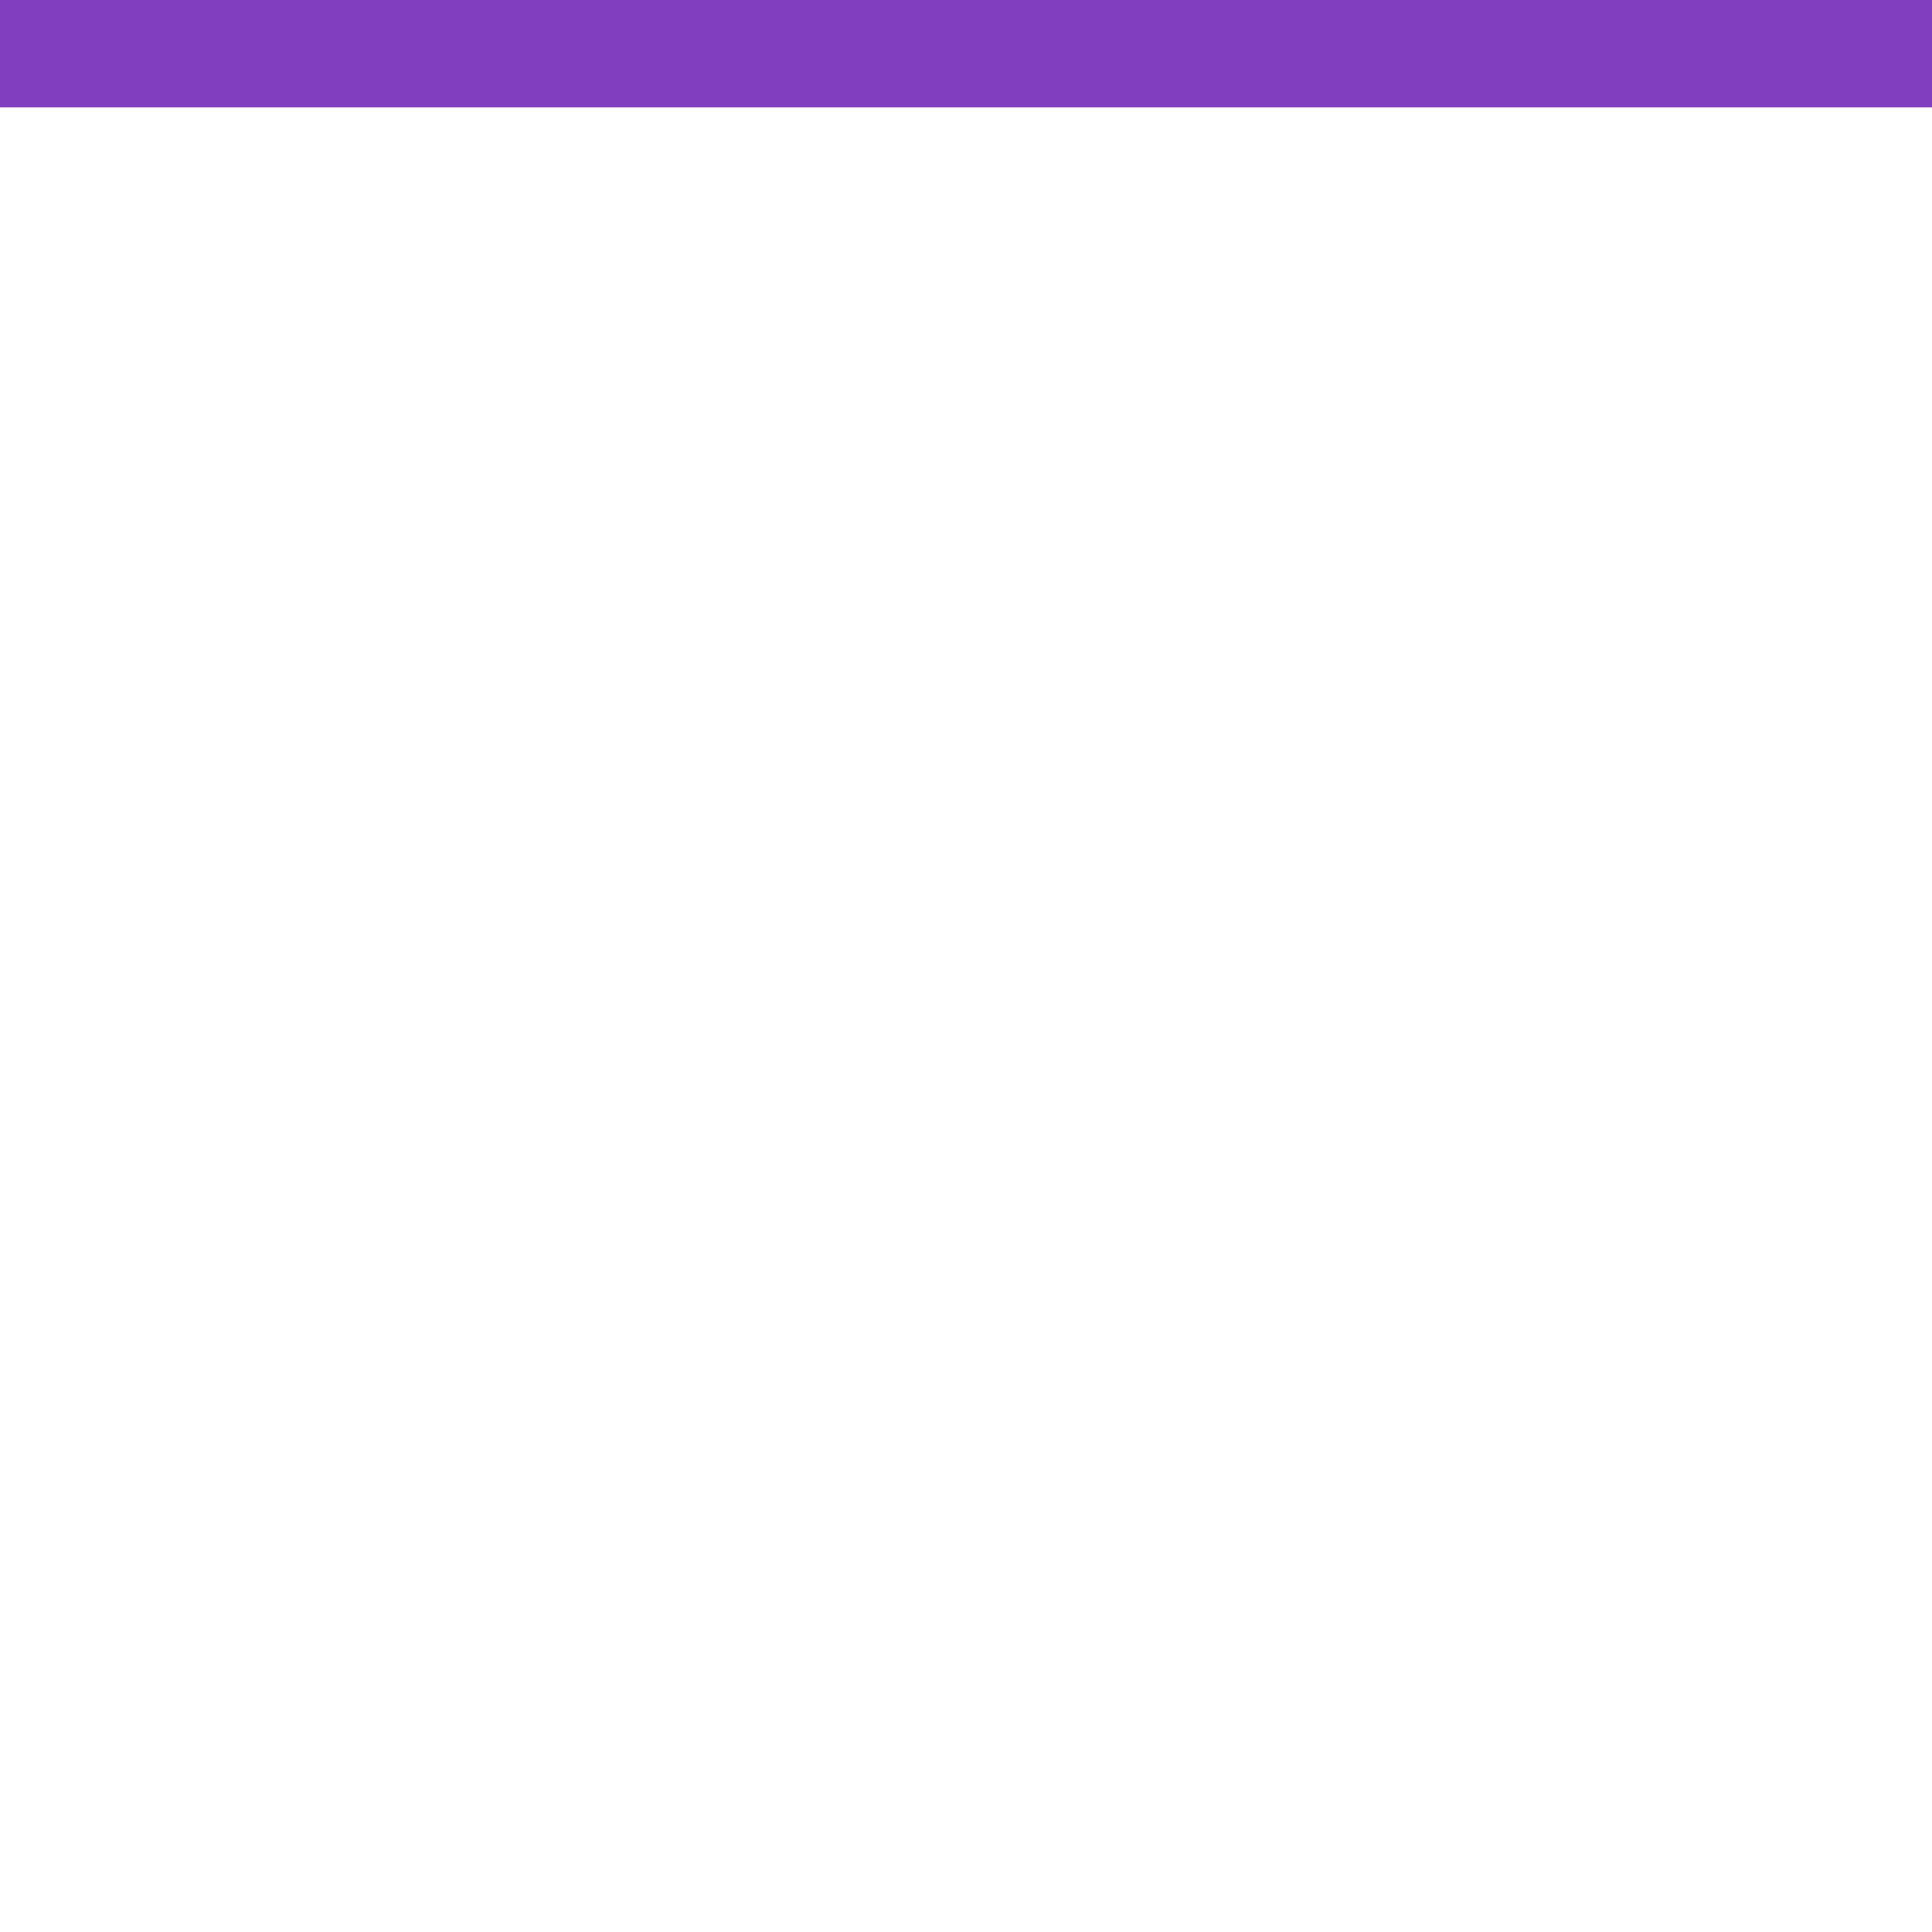
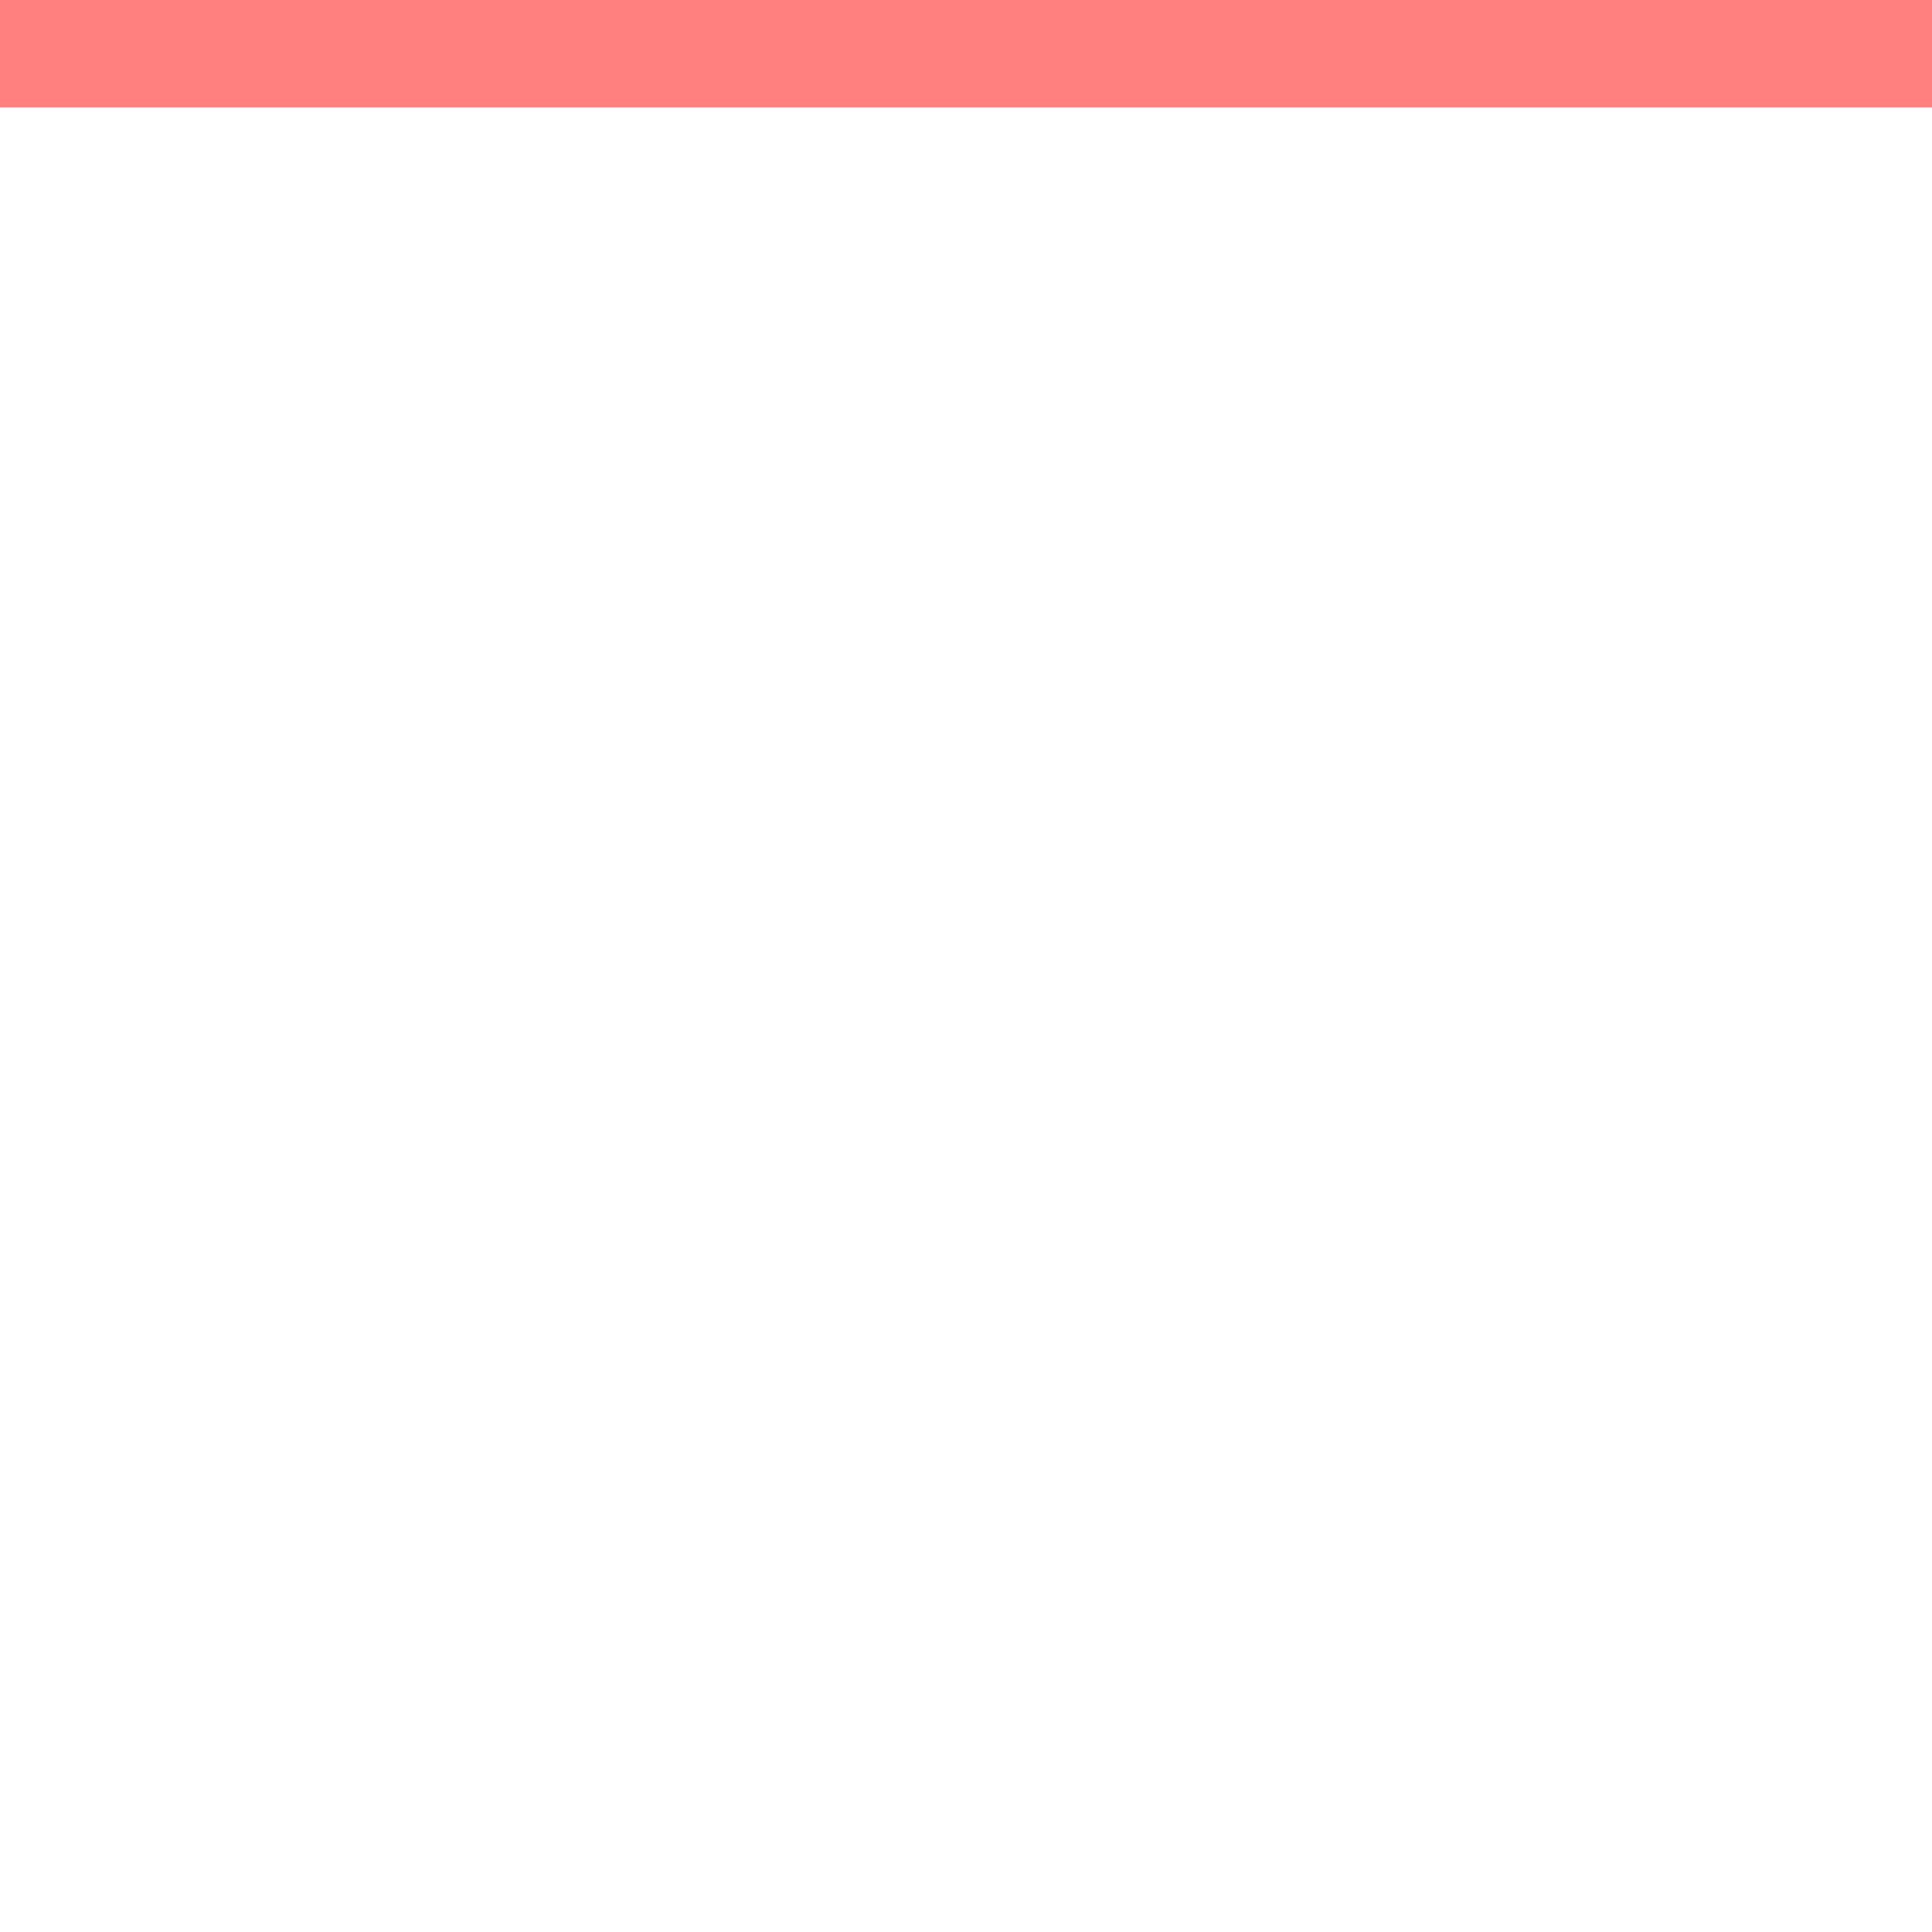
<svg xmlns="http://www.w3.org/2000/svg" version="1.1" viewBox="-9 0 9 9">
  <line stroke="rgba(255,0,0,0.5)" y1="9" x1="9" transform="matrix(-0.7071068 0.7071068 -0.7071068 -0.7071068 0 0)" />
-   <line stroke="rgba(0,0,255,0.5)" y1="9" x1="9" transform="rotate(135)" />
</svg>
